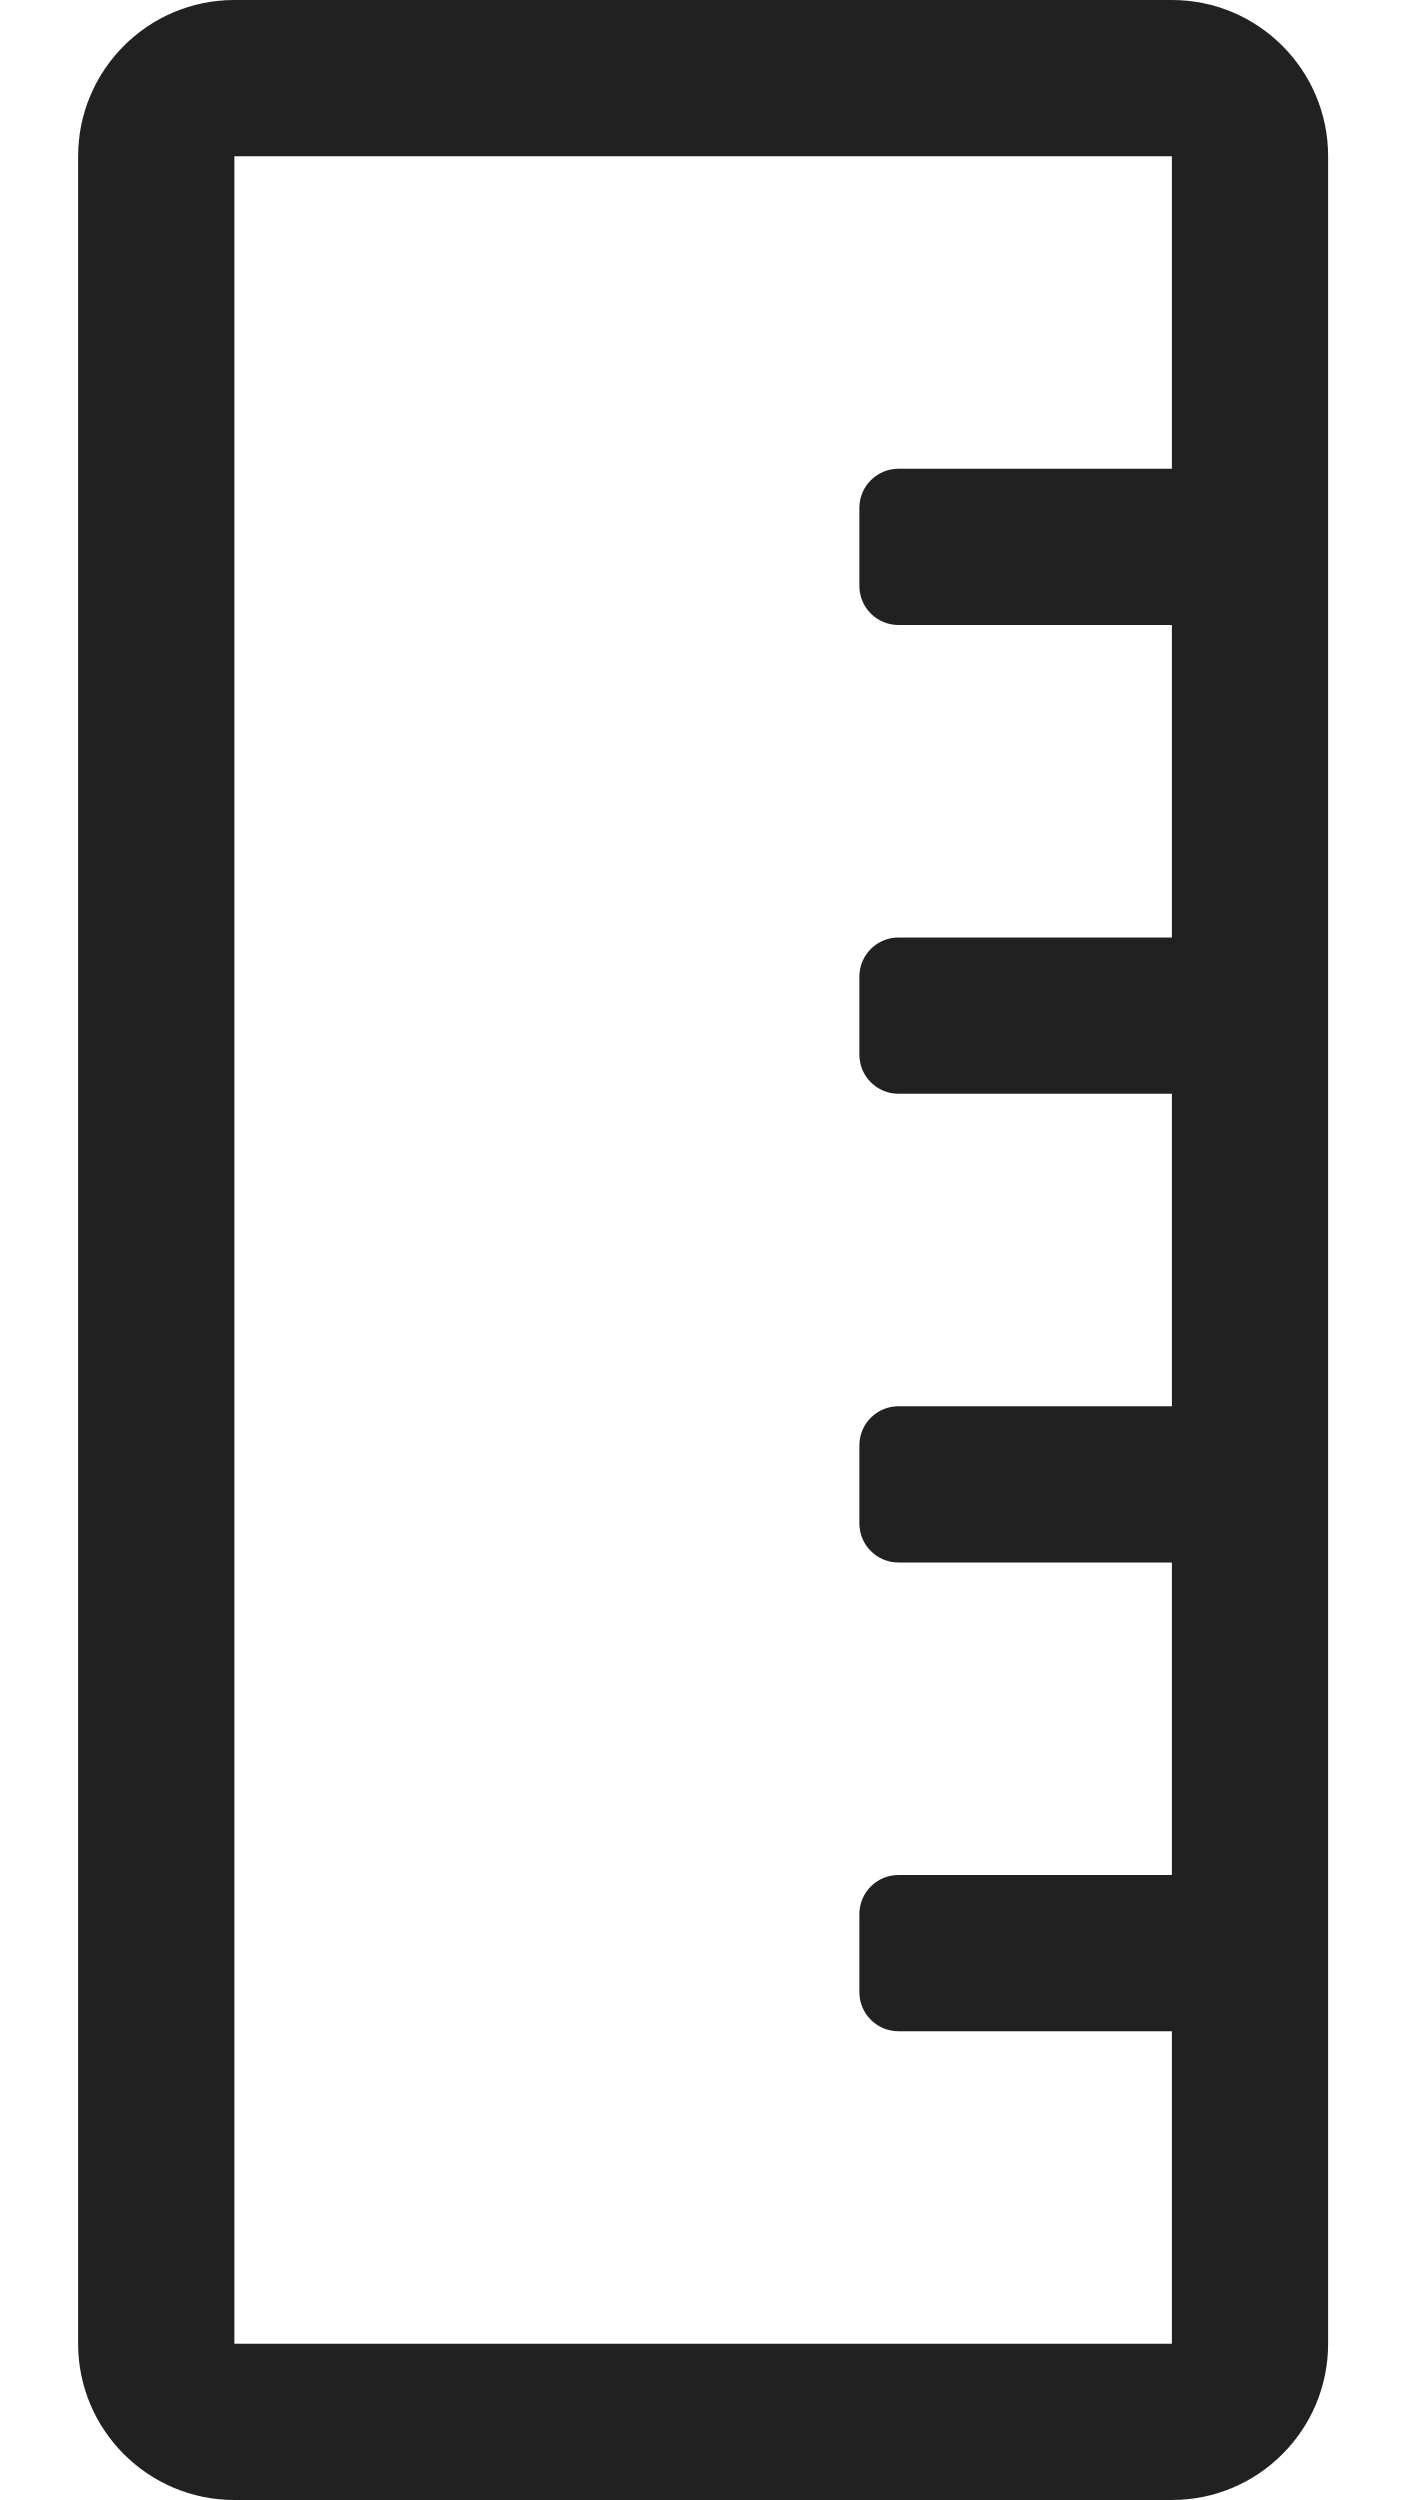
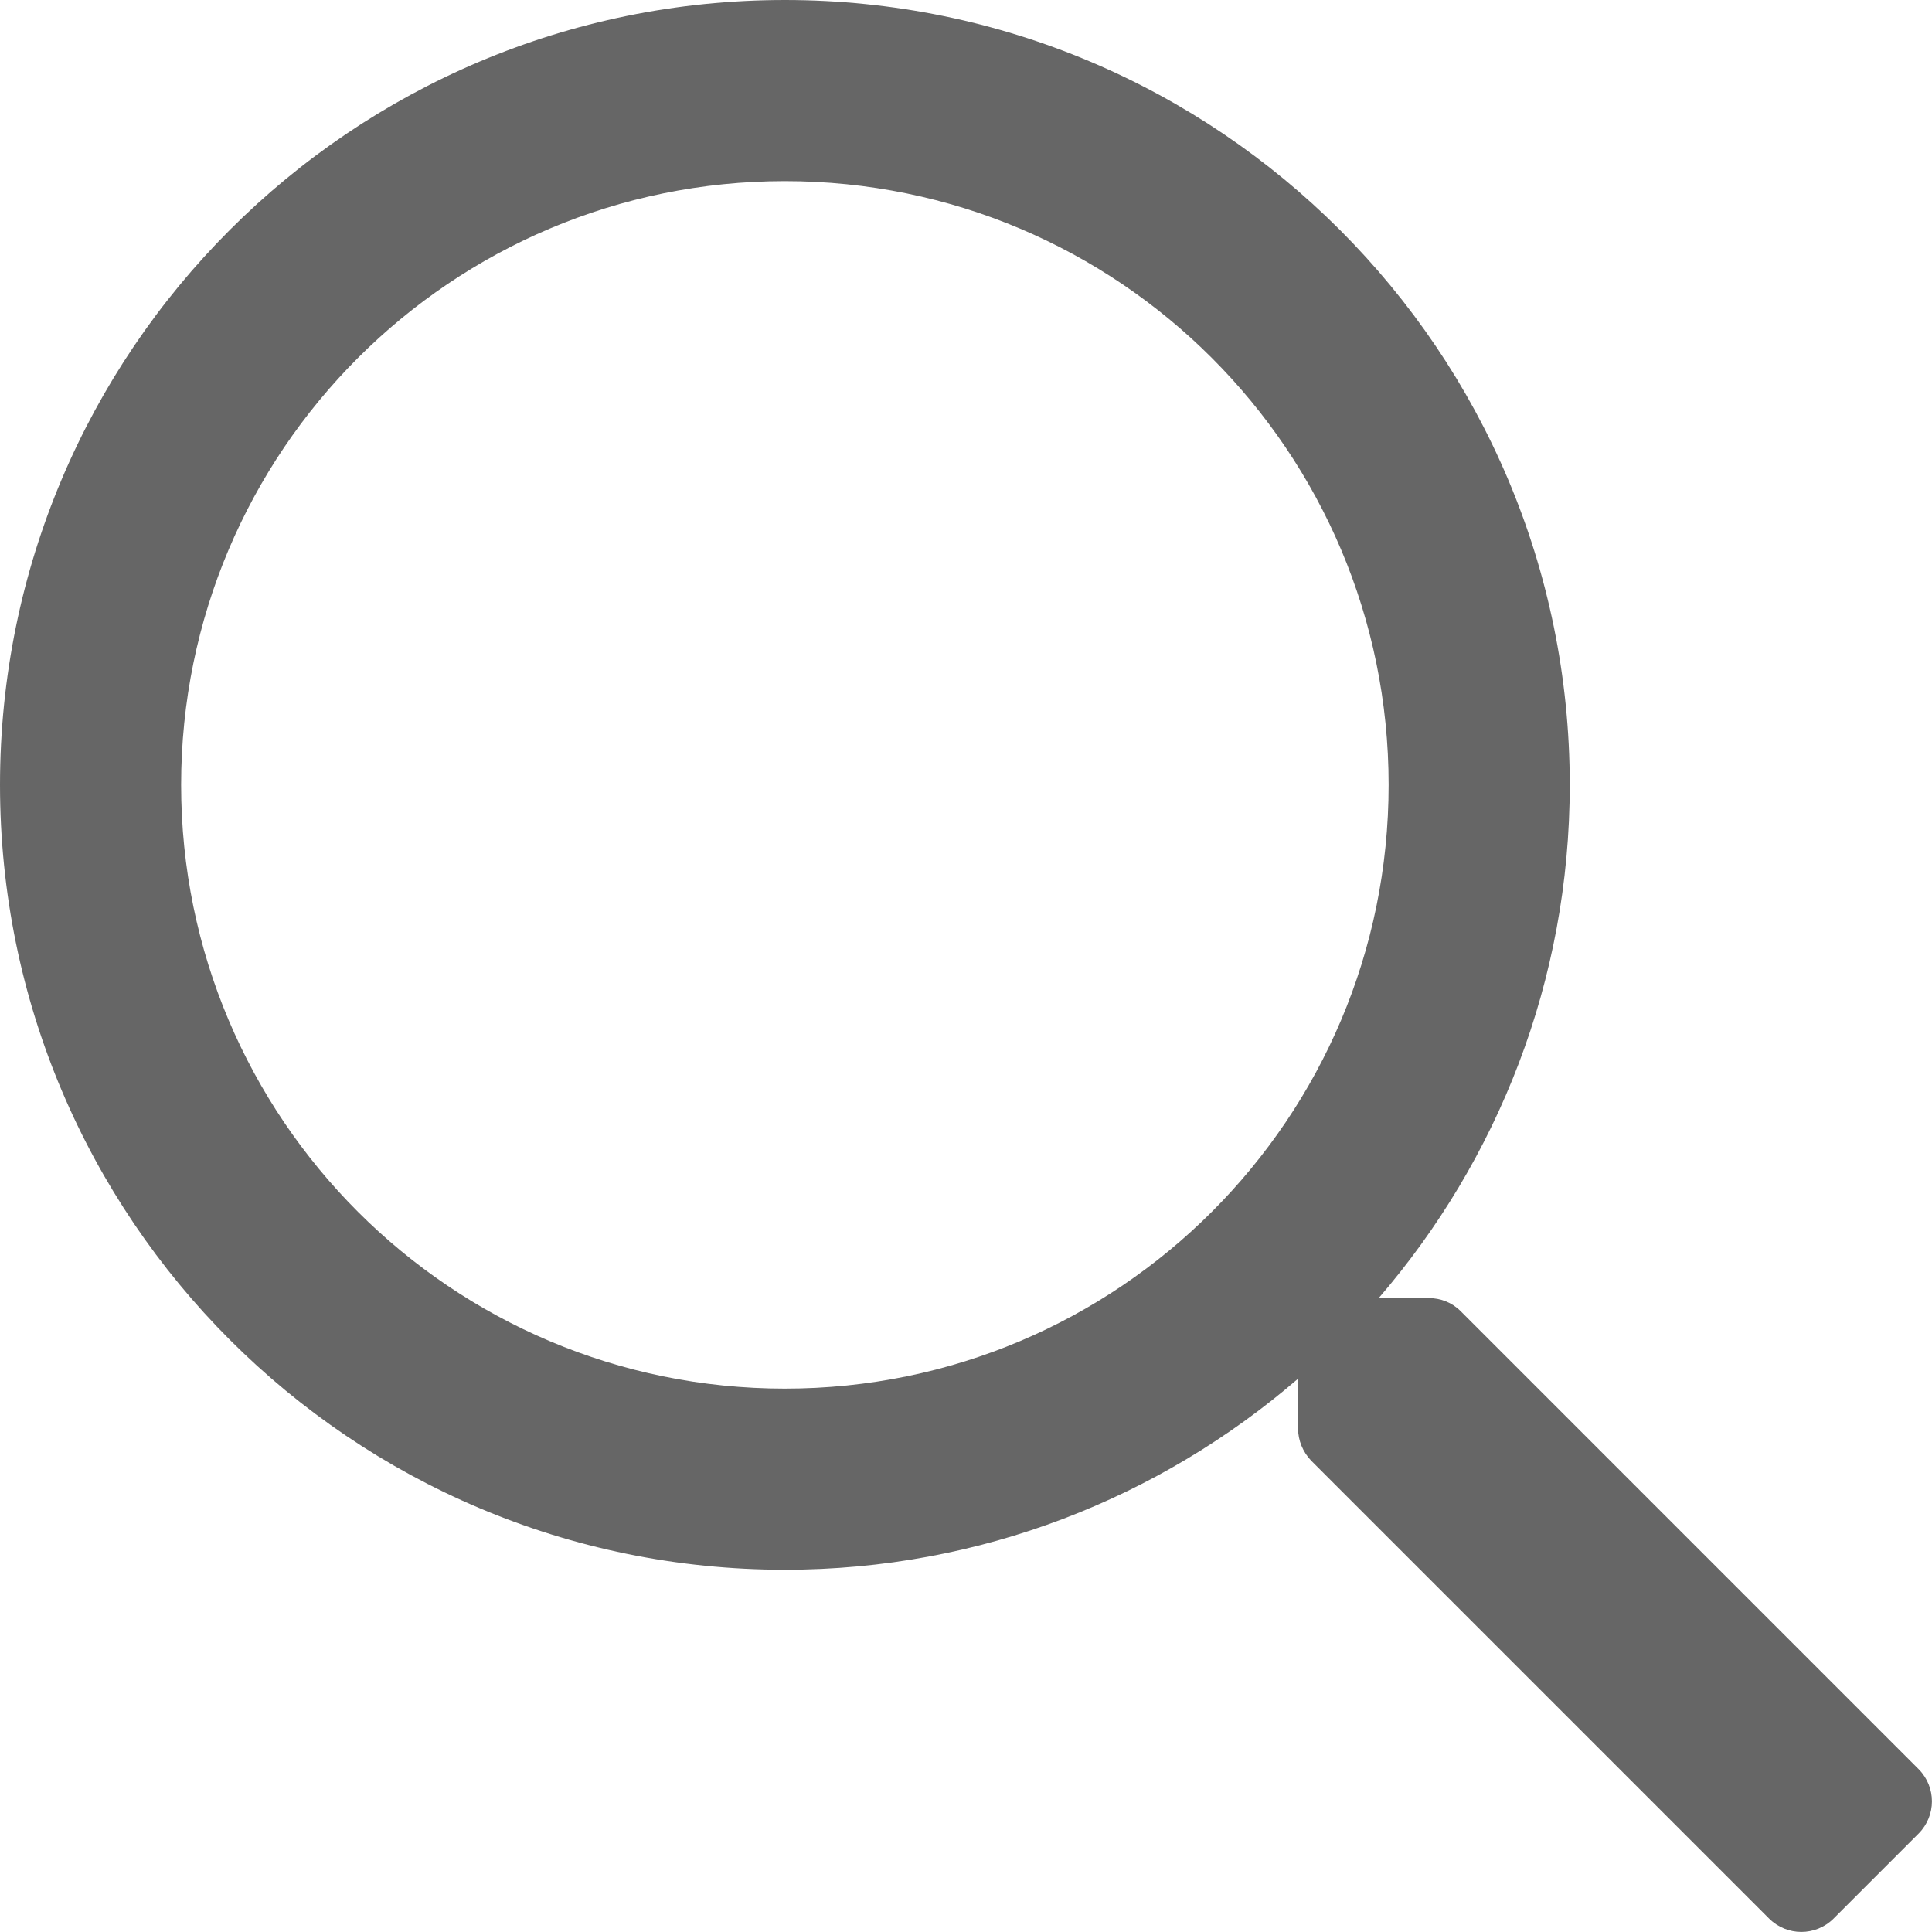
- <svg xmlns="http://www.w3.org/2000/svg" width="9" height="16" viewBox="0 0 9 16" fill="none">
-   <path d="M7.5 0H1.5C0.948 0 0.5 0.448 0.5 1V15C0.5 15.552 0.948 16 1.5 16H7.5C8.052 16 8.5 15.552 8.5 15V1C8.5 0.448 8.052 0 7.5 0ZM1.5 15V1H7.5V3H5.75C5.612 3 5.5 3.112 5.5 3.25V3.75C5.5 3.888 5.612 4 5.75 4H7.5V6H5.75C5.612 6 5.5 6.112 5.5 6.25V6.75C5.5 6.888 5.612 7 5.75 7H7.5V9H5.75C5.612 9 5.5 9.112 5.5 9.25V9.75C5.5 9.888 5.612 10 5.75 10H7.5V12H5.75C5.612 12 5.5 12.112 5.5 12.25V12.75C5.5 12.888 5.612 13 5.75 13H7.5V15H1.5Z" fill="#212121" />
+ <svg xmlns="http://www.w3.org/2000/svg" width="8" height="8" viewBox="0 0 8 8" fill="none">
+   <path d="M7.945 7.326L6.048 5.429C6.012 5.393 5.965 5.375 5.915 5.375H5.709C6.201 4.804 6.5 4.062 6.5 3.25C6.5 1.455 5.045 0 3.25 0C1.455 0 0 1.455 0 3.25C0 5.045 1.455 6.5 3.25 6.5C4.062 6.5 4.804 6.201 5.375 5.709V5.915C5.375 5.965 5.395 6.012 5.429 6.048L7.326 7.945C7.4 8.018 7.518 8.018 7.592 7.945L7.945 7.592C8.018 7.518 8.018 7.4 7.945 7.326ZM3.25 5.75C1.869 5.75 0.75 4.631 0.75 3.25C0.75 1.869 1.869 0.75 3.25 0.75C4.631 0.75 5.75 1.869 5.75 3.25C5.75 4.631 4.631 5.75 3.25 5.75Z" fill="#666666" />
</svg>
